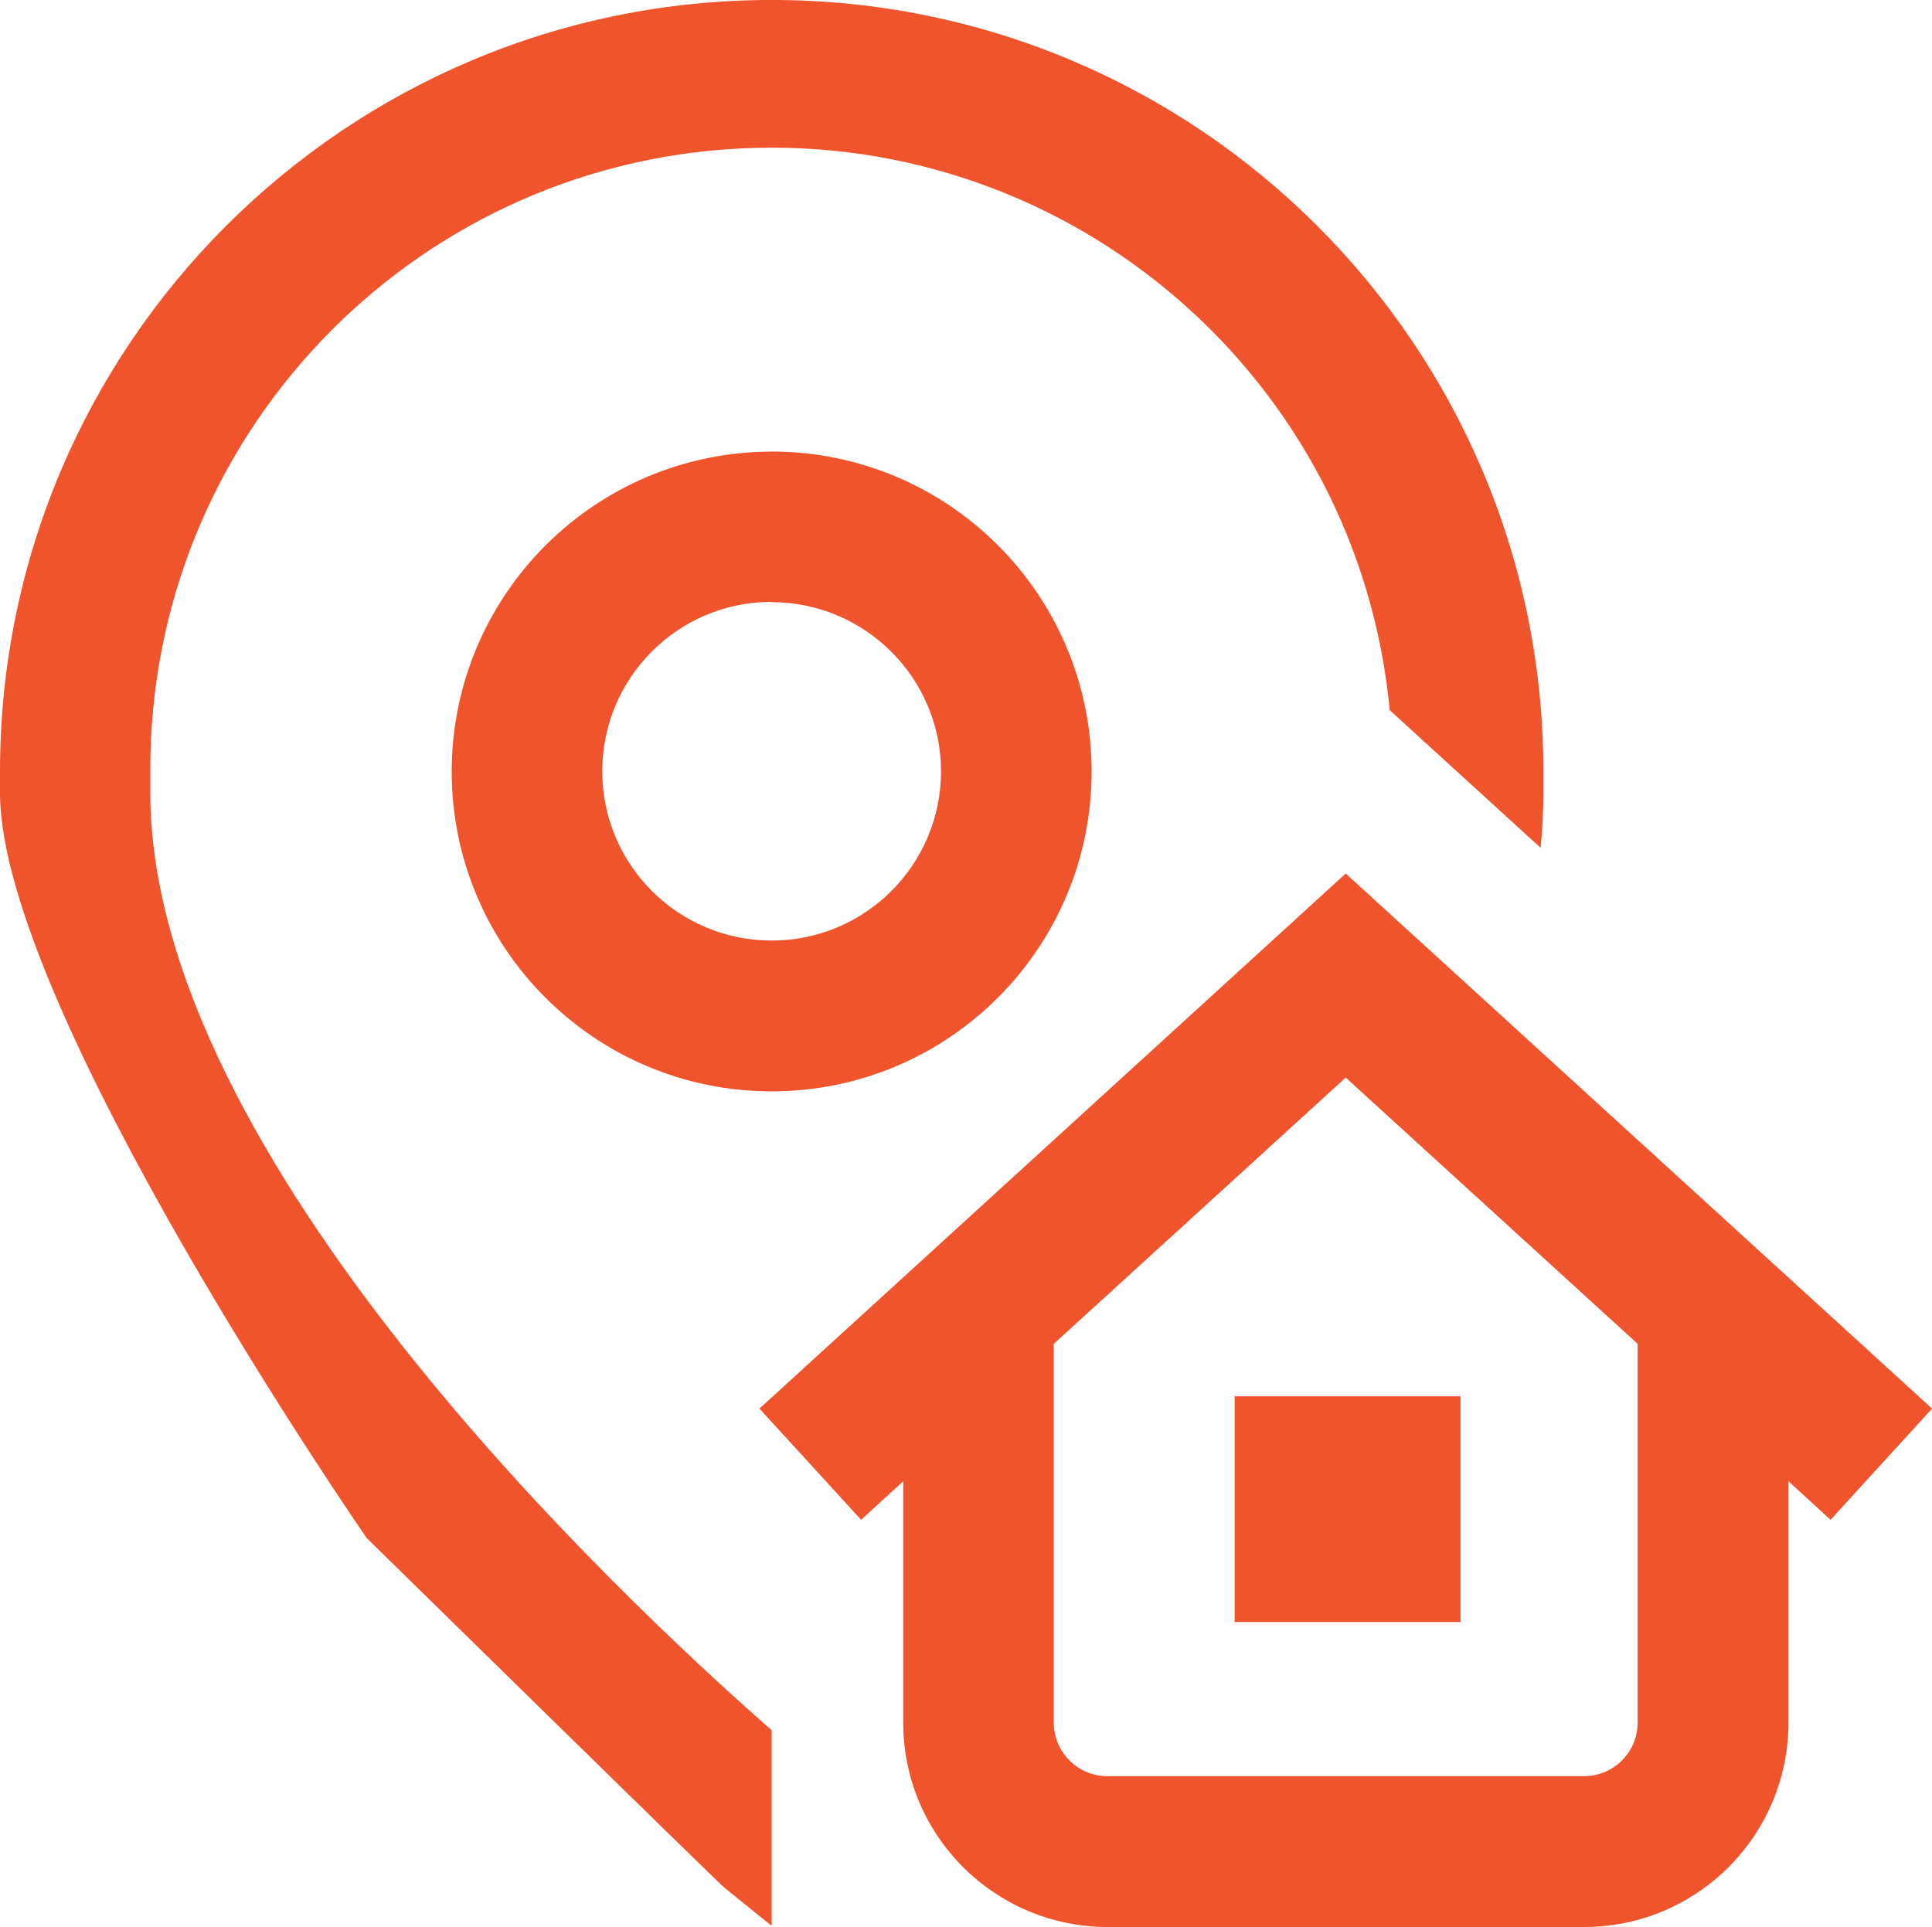
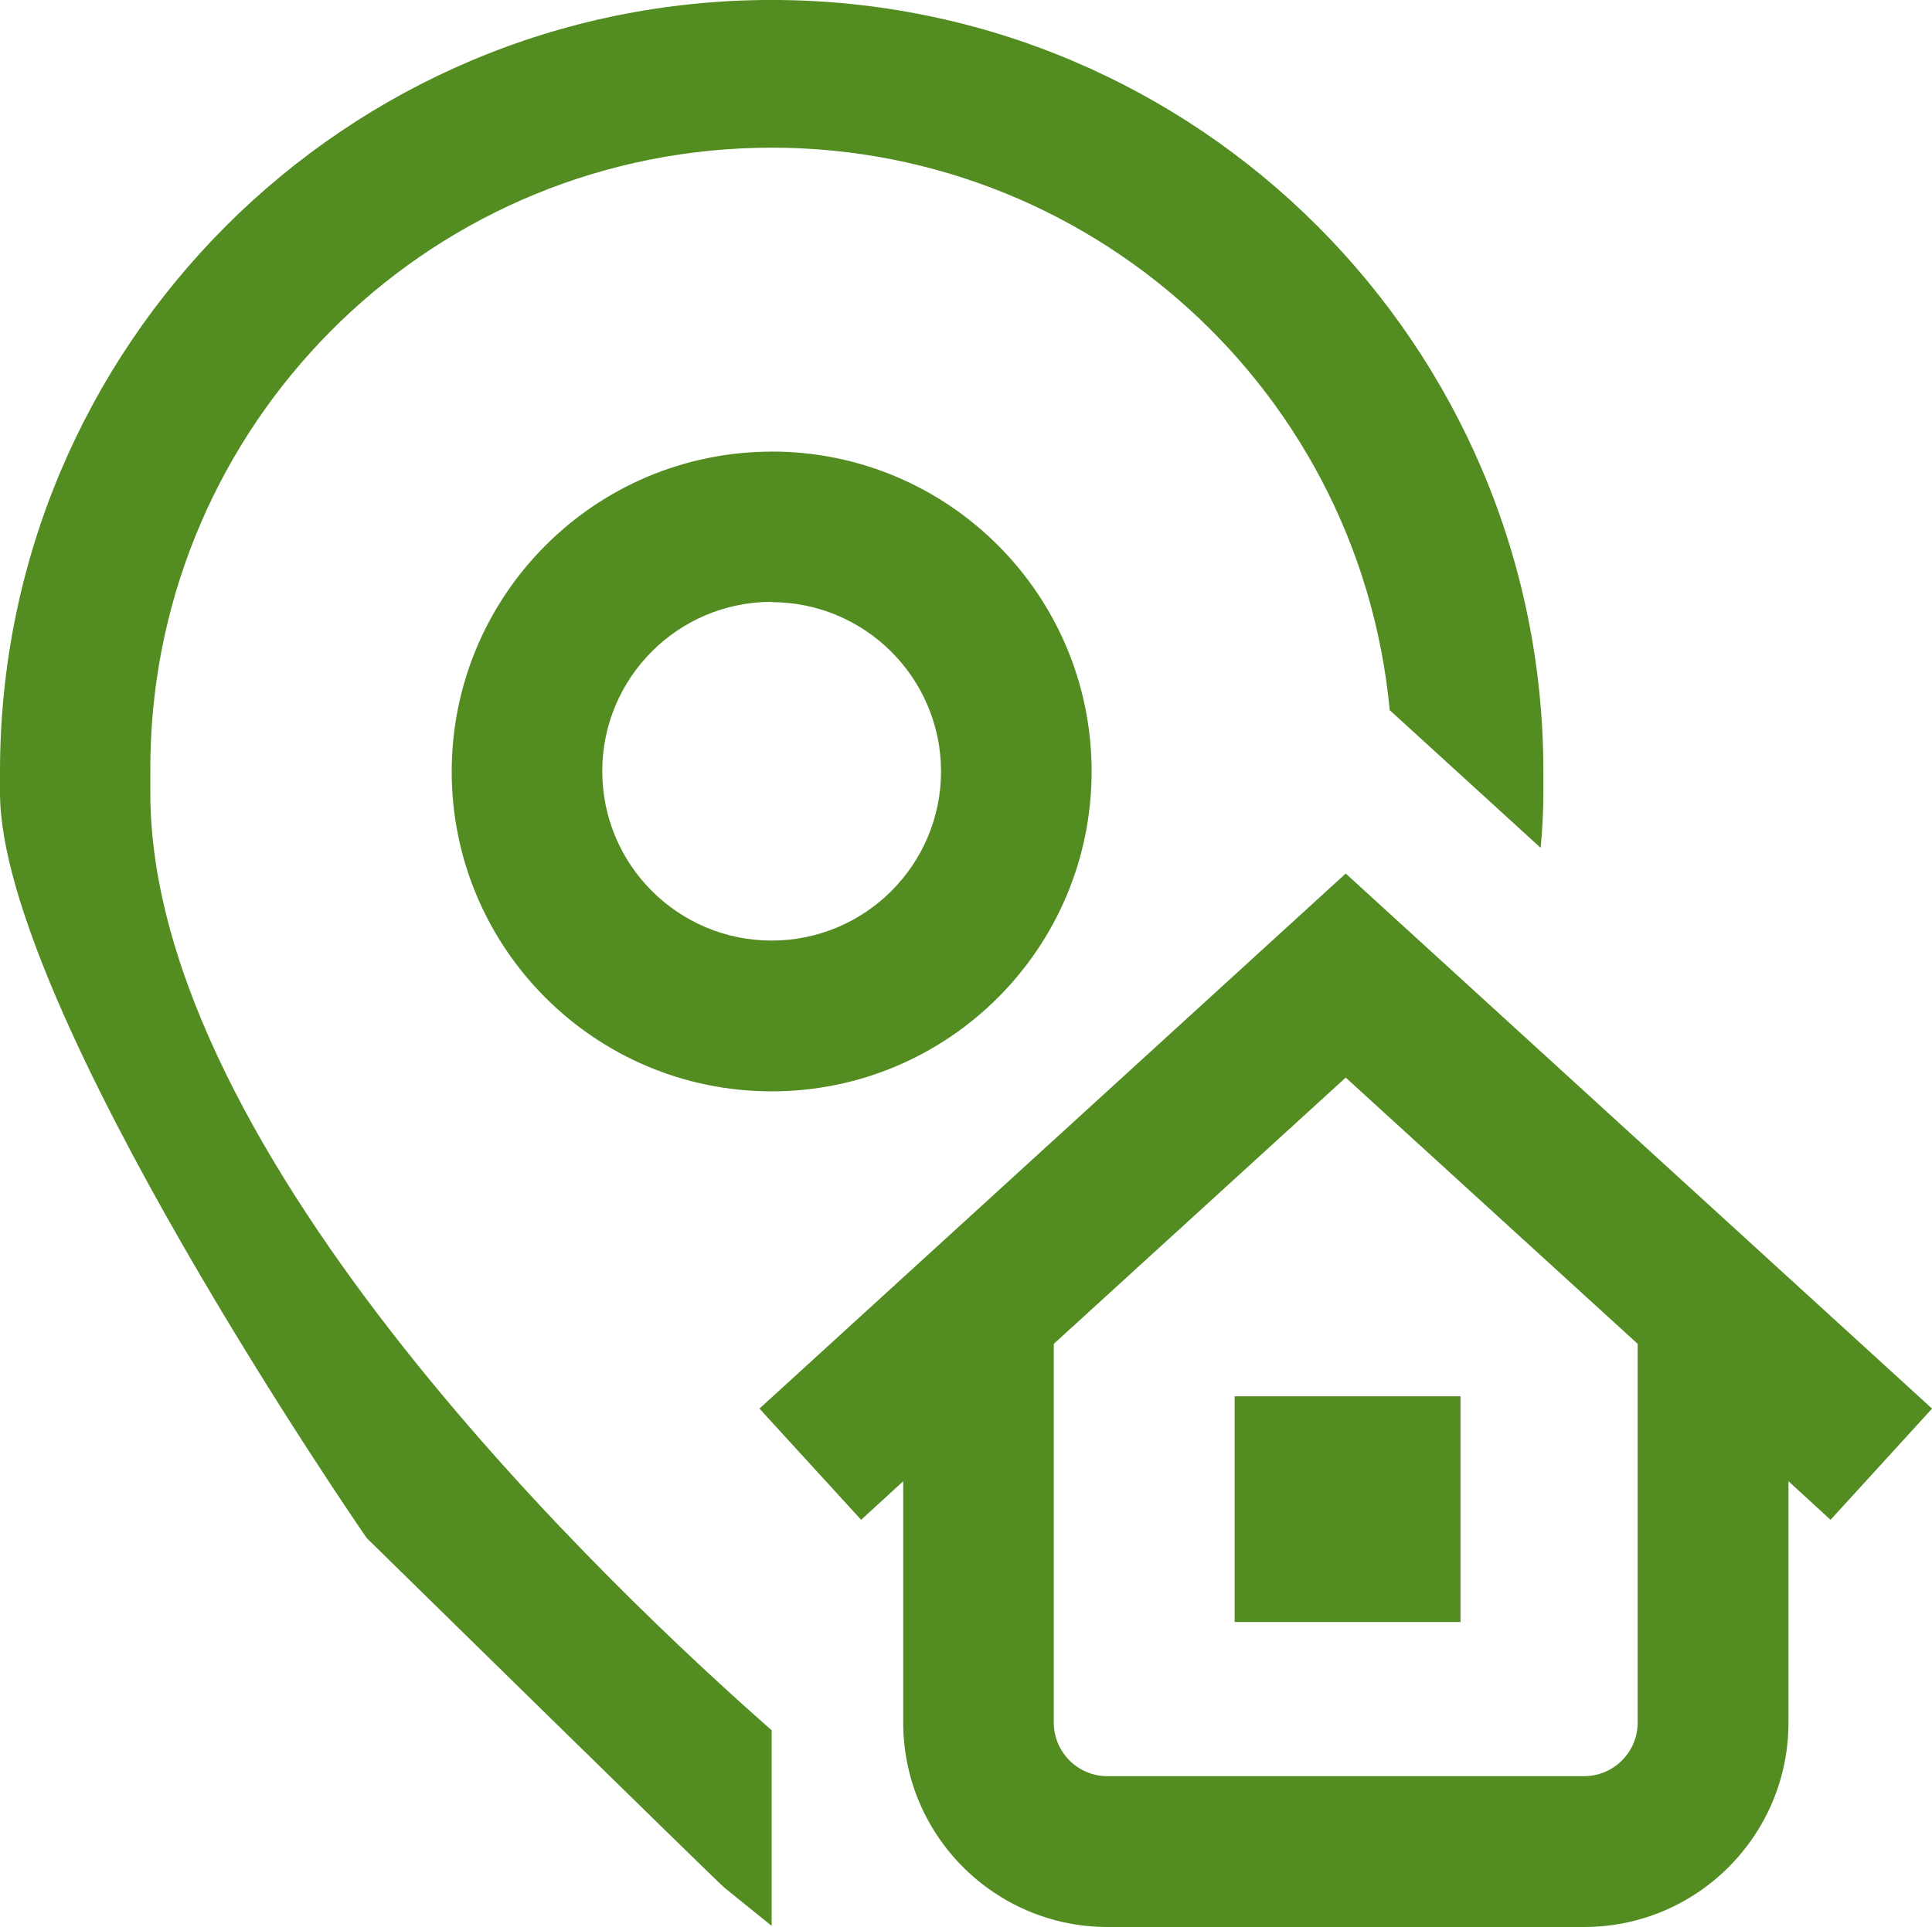
<svg xmlns="http://www.w3.org/2000/svg" width="32.13" height="32.052" viewBox="0 0 32.13 32.052">
-   <path id="header-address" d="M12.833,28.78v3.254l-.787-.636c-.122-.1-5.948-5.815-5.948-5.815S0,16.767,0,13.188v-.355a12.833,12.833,0,0,1,25.667,0v.355c0,.3-.016.606-.045.915l-2.51-2.29A10.329,10.329,0,0,0,2.5,12.833v.355C2.5,19.236,10.3,26.557,12.833,28.78Zm7.7-1.8h3.756V23.225H20.533Zm-7.7-19.469a5.321,5.321,0,1,1-5.321,5.321A5.327,5.327,0,0,1,12.833,7.512Zm0,2.5a2.817,2.817,0,1,0,2.817,2.817A2.82,2.82,0,0,0,12.833,10.016ZM30.443,25.28l-.7-.642v4.02a3.4,3.4,0,0,1-3.395,3.395H18.416a3.4,3.4,0,0,1-3.395-3.395v-4.02l-.7.642L12.63,23.43l9.75-8.9,9.751,8.9Zm-3.208-2.927L22.38,17.924l-4.855,4.429v6.3a.892.892,0,0,0,.891.891h7.928a.892.892,0,0,0,.891-.891Zm0,0" fill="#f0542c" />
+   <path id="header-address" d="M12.833,28.78v3.254l-.787-.636c-.122-.1-5.948-5.815-5.948-5.815S0,16.767,0,13.188v-.355a12.833,12.833,0,0,1,25.667,0v.355c0,.3-.016.606-.045.915l-2.51-2.29A10.329,10.329,0,0,0,2.5,12.833v.355C2.5,19.236,10.3,26.557,12.833,28.78Zm7.7-1.8h3.756V23.225H20.533Zm-7.7-19.469a5.321,5.321,0,1,1-5.321,5.321A5.327,5.327,0,0,1,12.833,7.512Zm0,2.5a2.817,2.817,0,1,0,2.817,2.817A2.82,2.82,0,0,0,12.833,10.016ZM30.443,25.28l-.7-.642v4.02a3.4,3.4,0,0,1-3.395,3.395H18.416a3.4,3.4,0,0,1-3.395-3.395v-4.02l-.7.642L12.63,23.43l9.75-8.9,9.751,8.9Zm-3.208-2.927L22.38,17.924l-4.855,4.429v6.3a.892.892,0,0,0,.891.891h7.928a.892.892,0,0,0,.891-.891Zm0,0" fill="#538D22" />
</svg>
